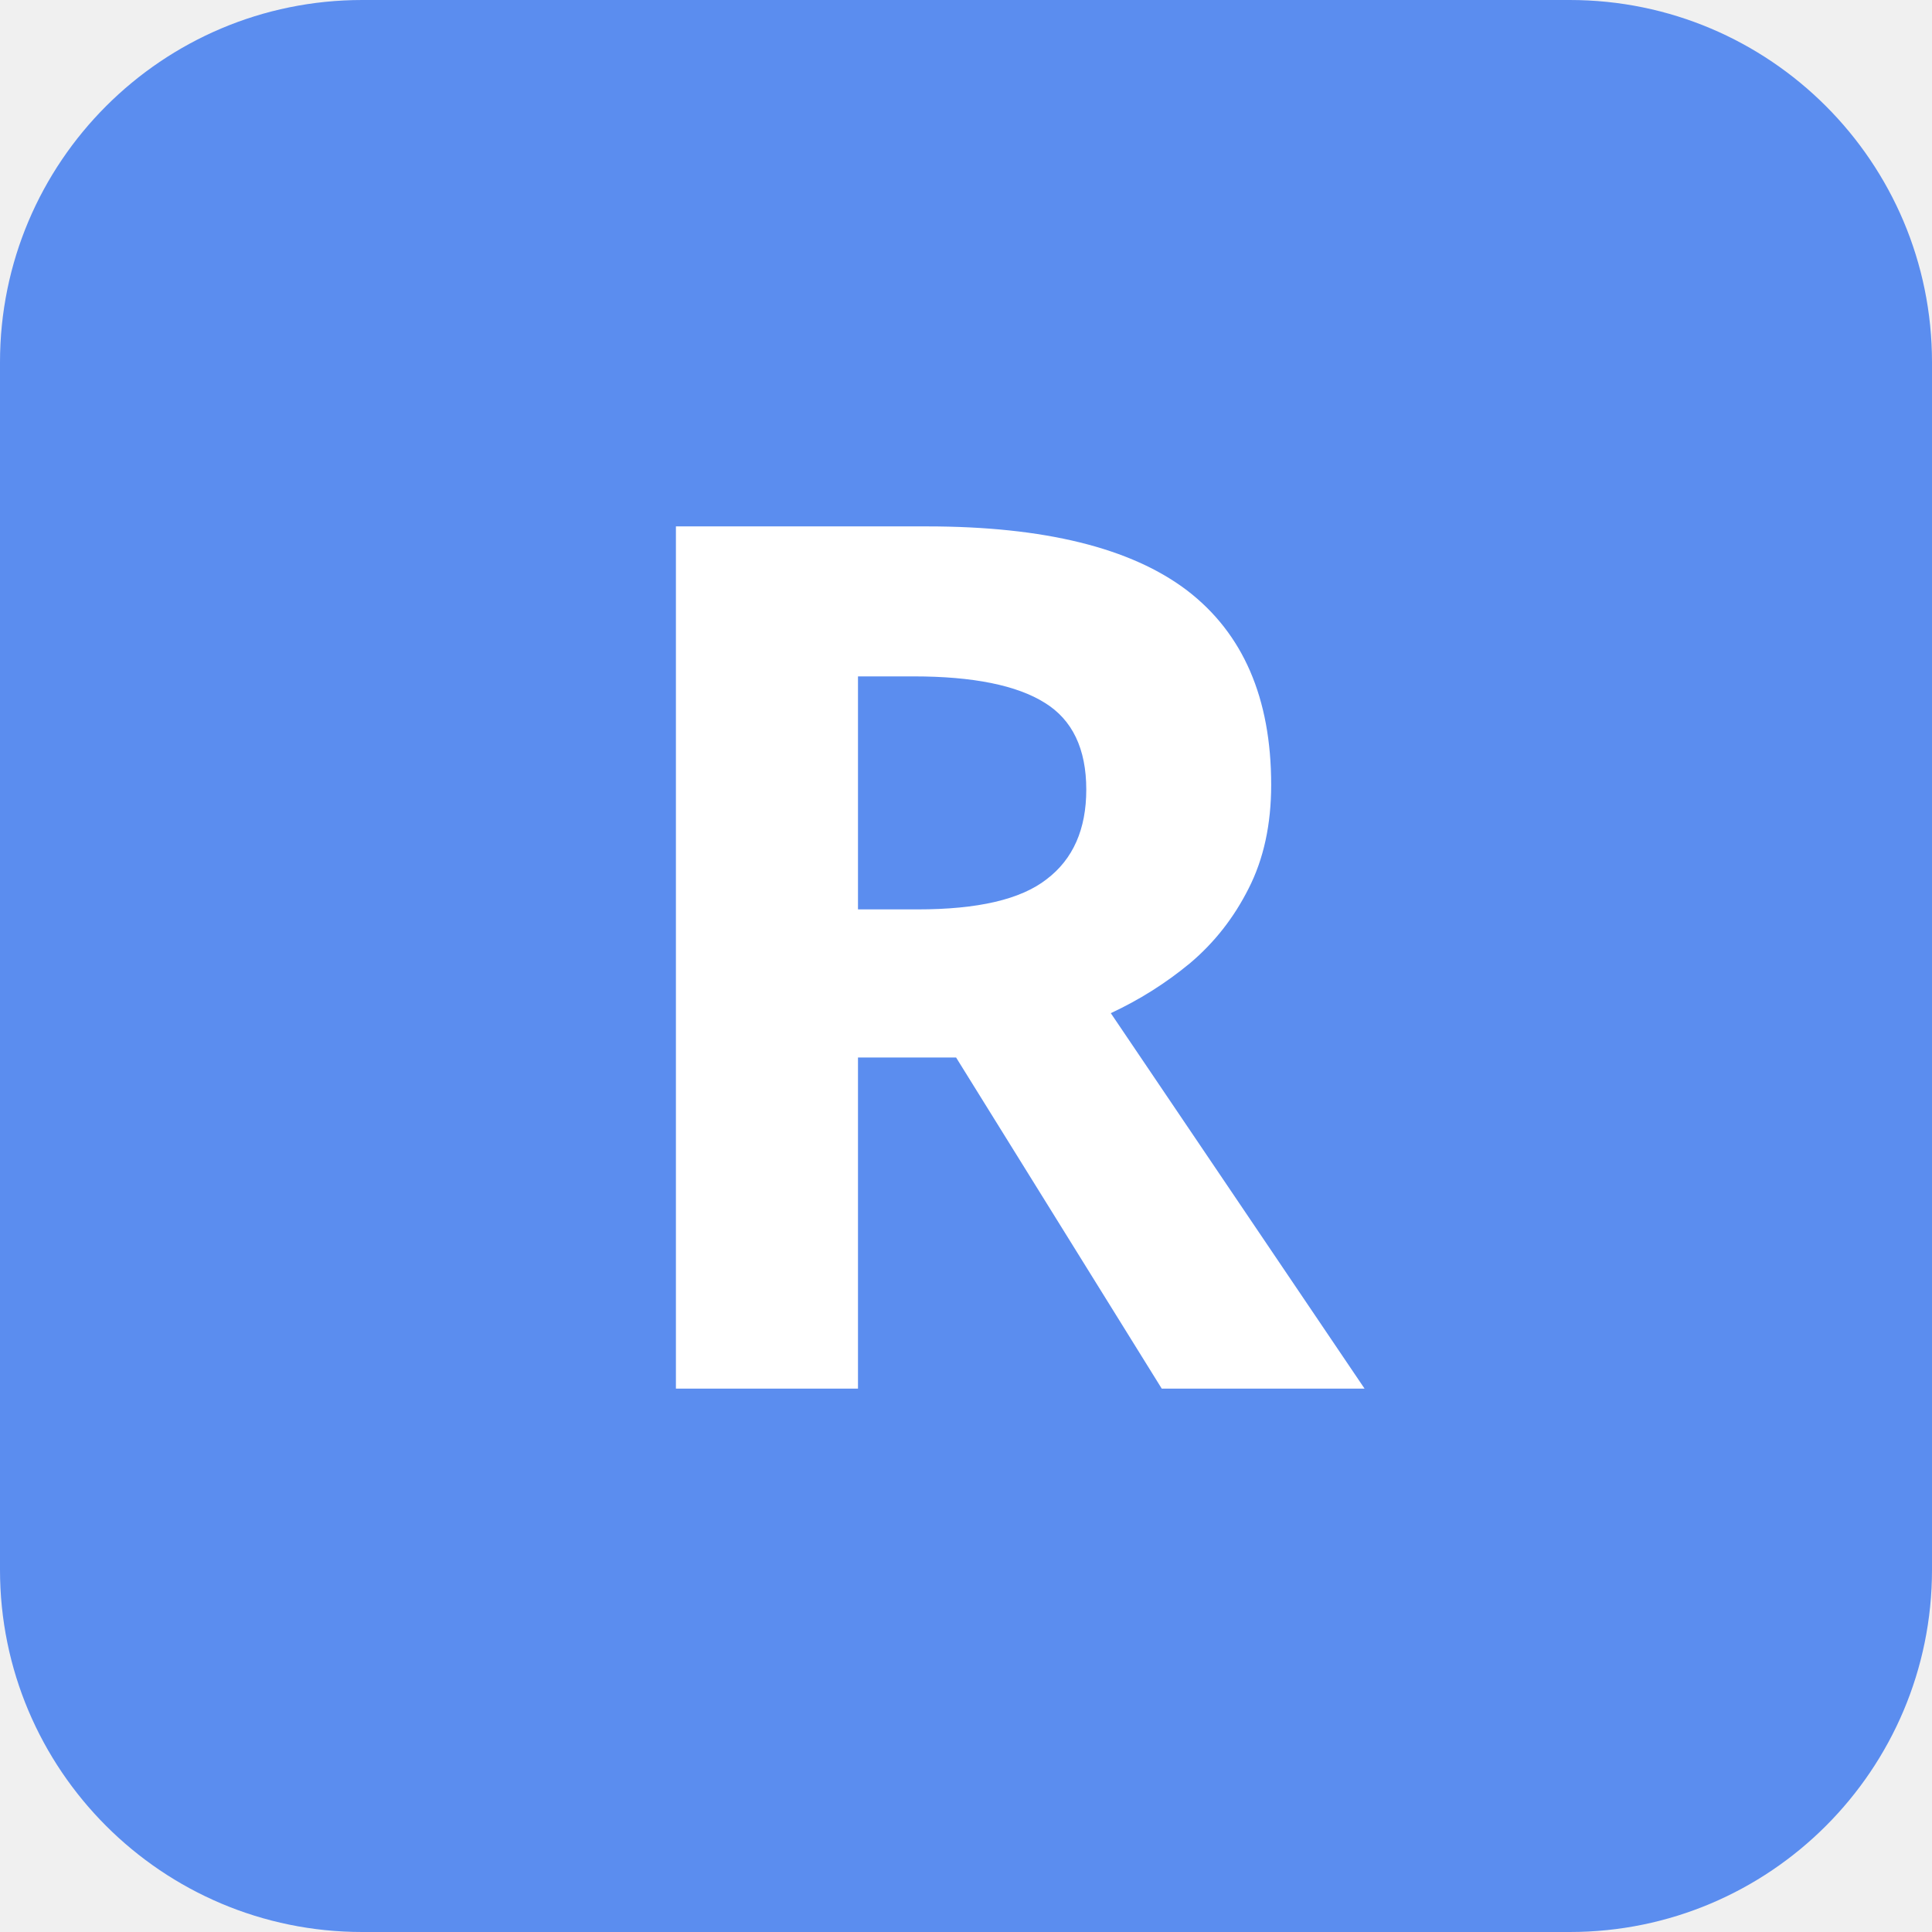
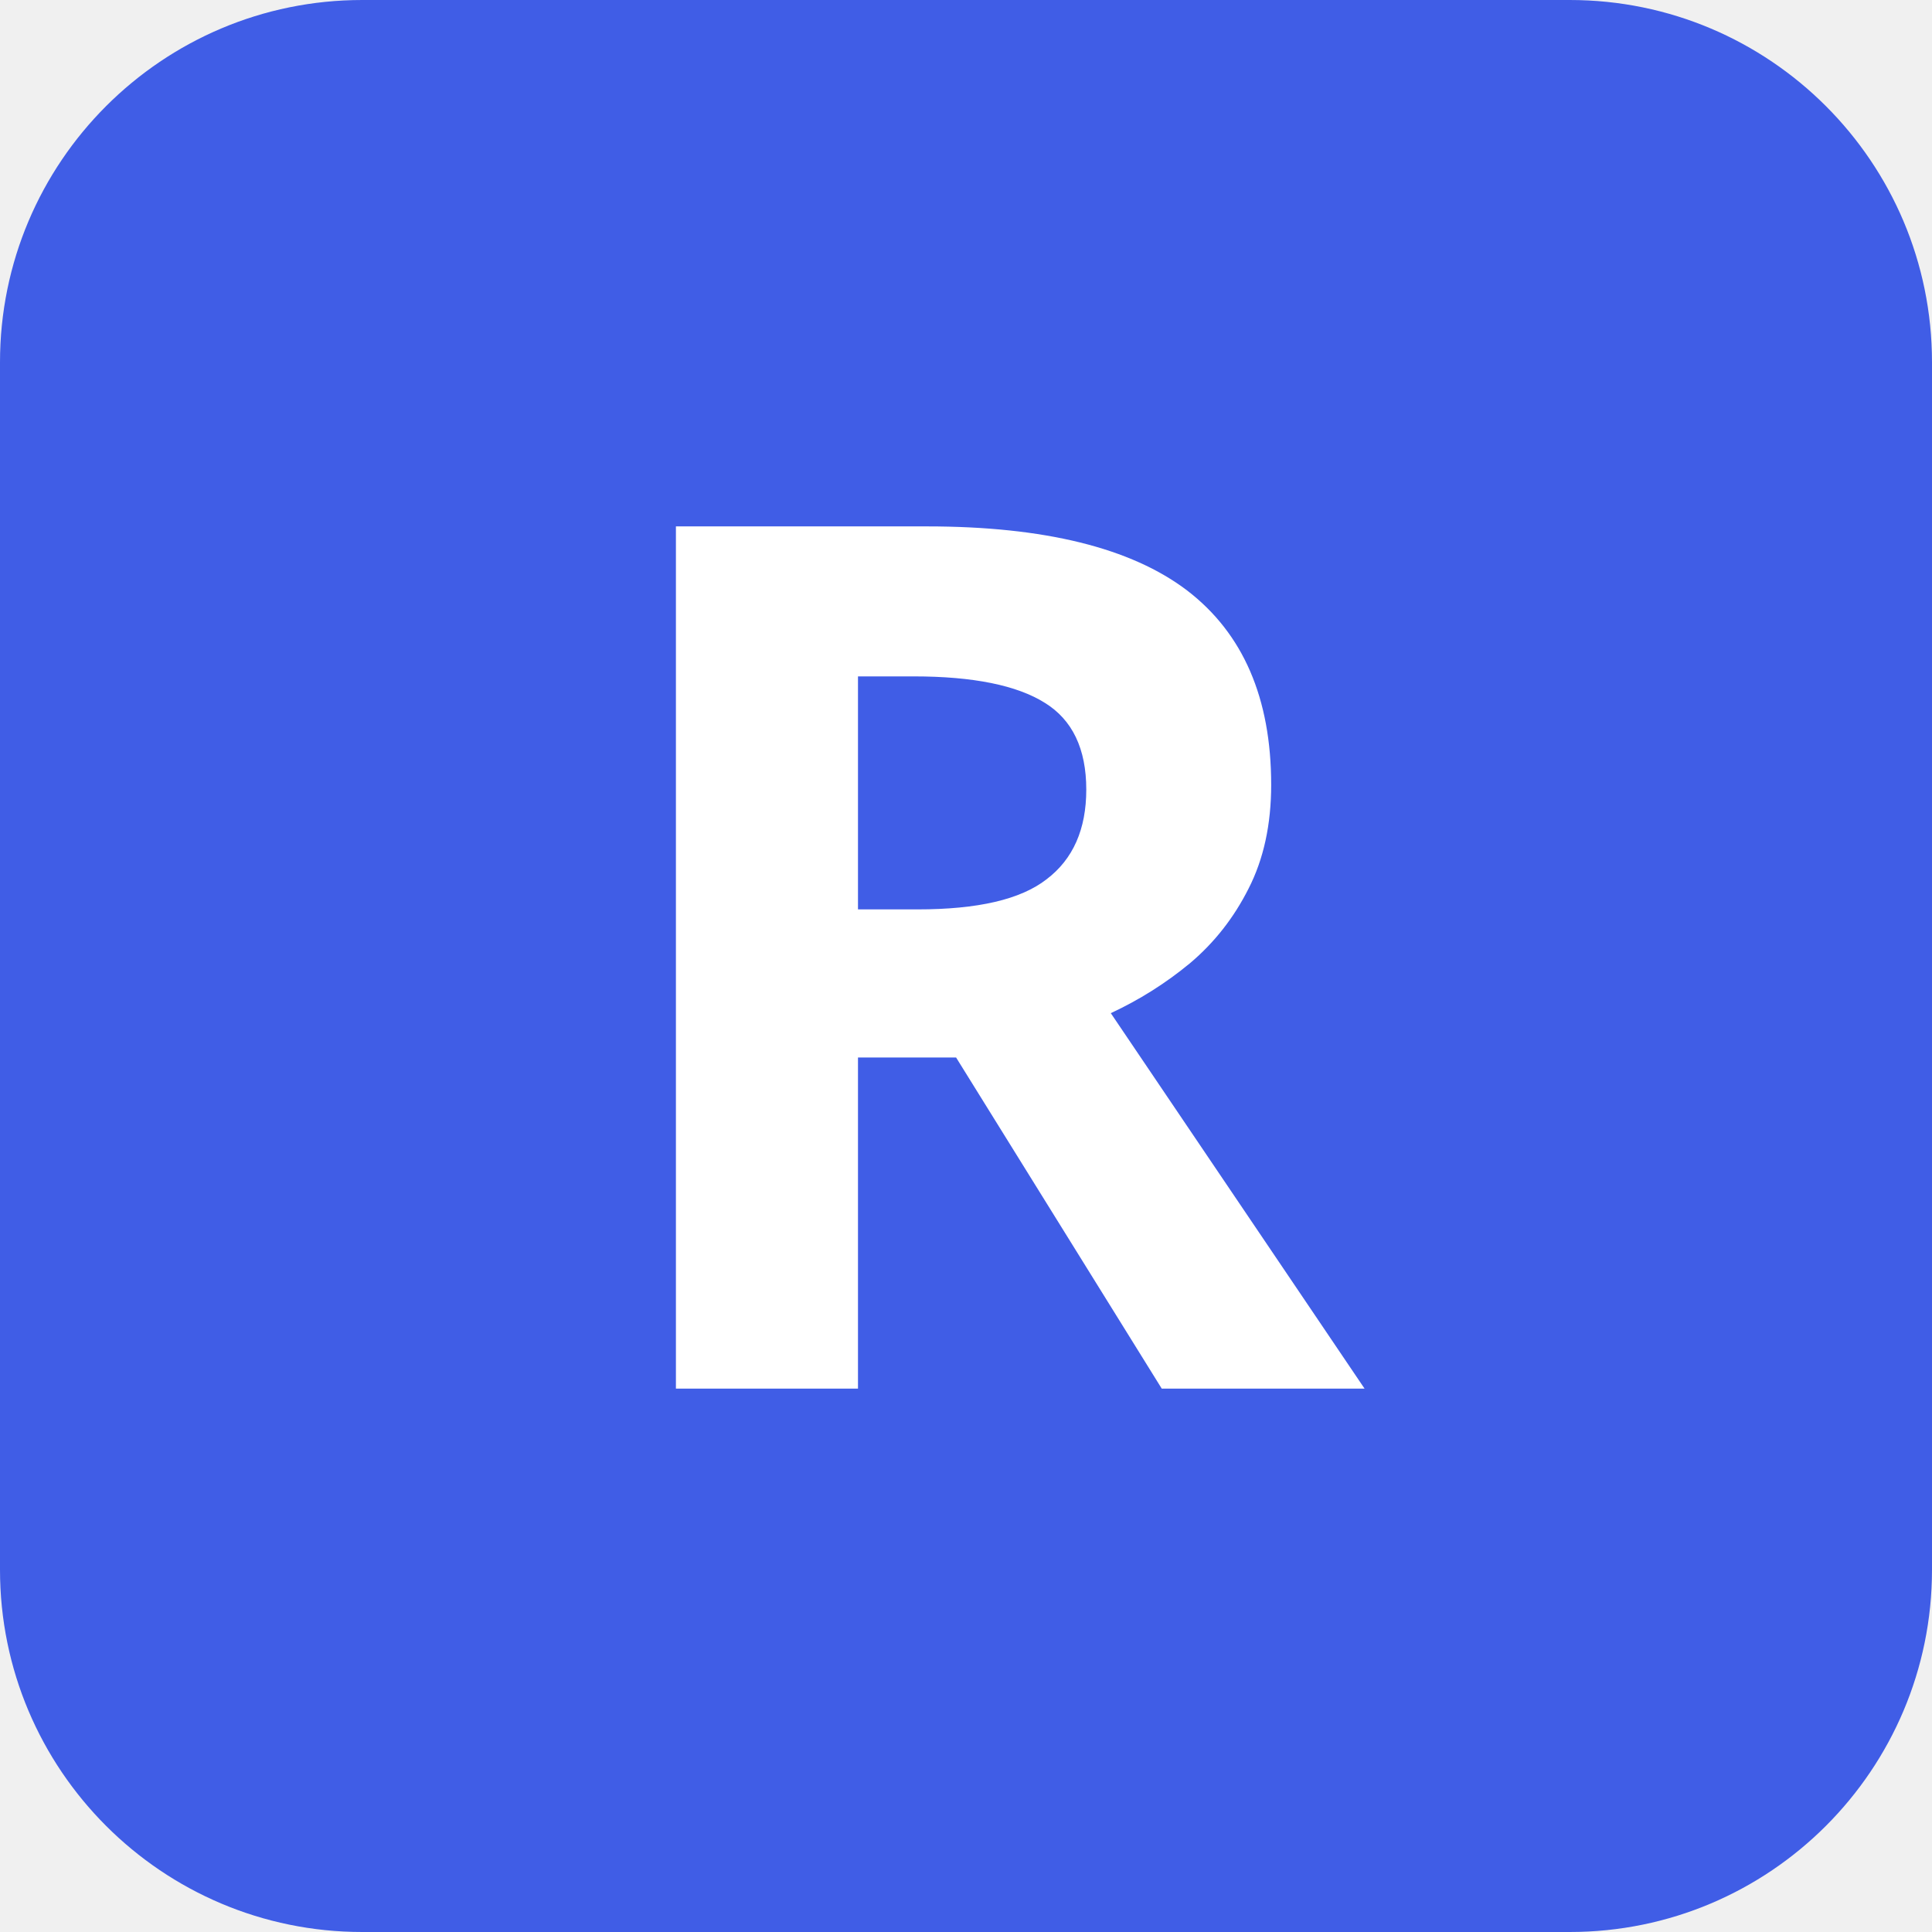
<svg xmlns="http://www.w3.org/2000/svg" viewBox="0 0 32 32">
-   <rect width="32" height="32" rx="6" fill="#5B8DEF" />
+   <rect width="32" height="32" rx="6" fill="#405DE6" />
  <text x="16" y="23" font-family="sans-serif" font-weight="800" font-size="20" fill="white" text-anchor="middle">R</text>
</svg>
